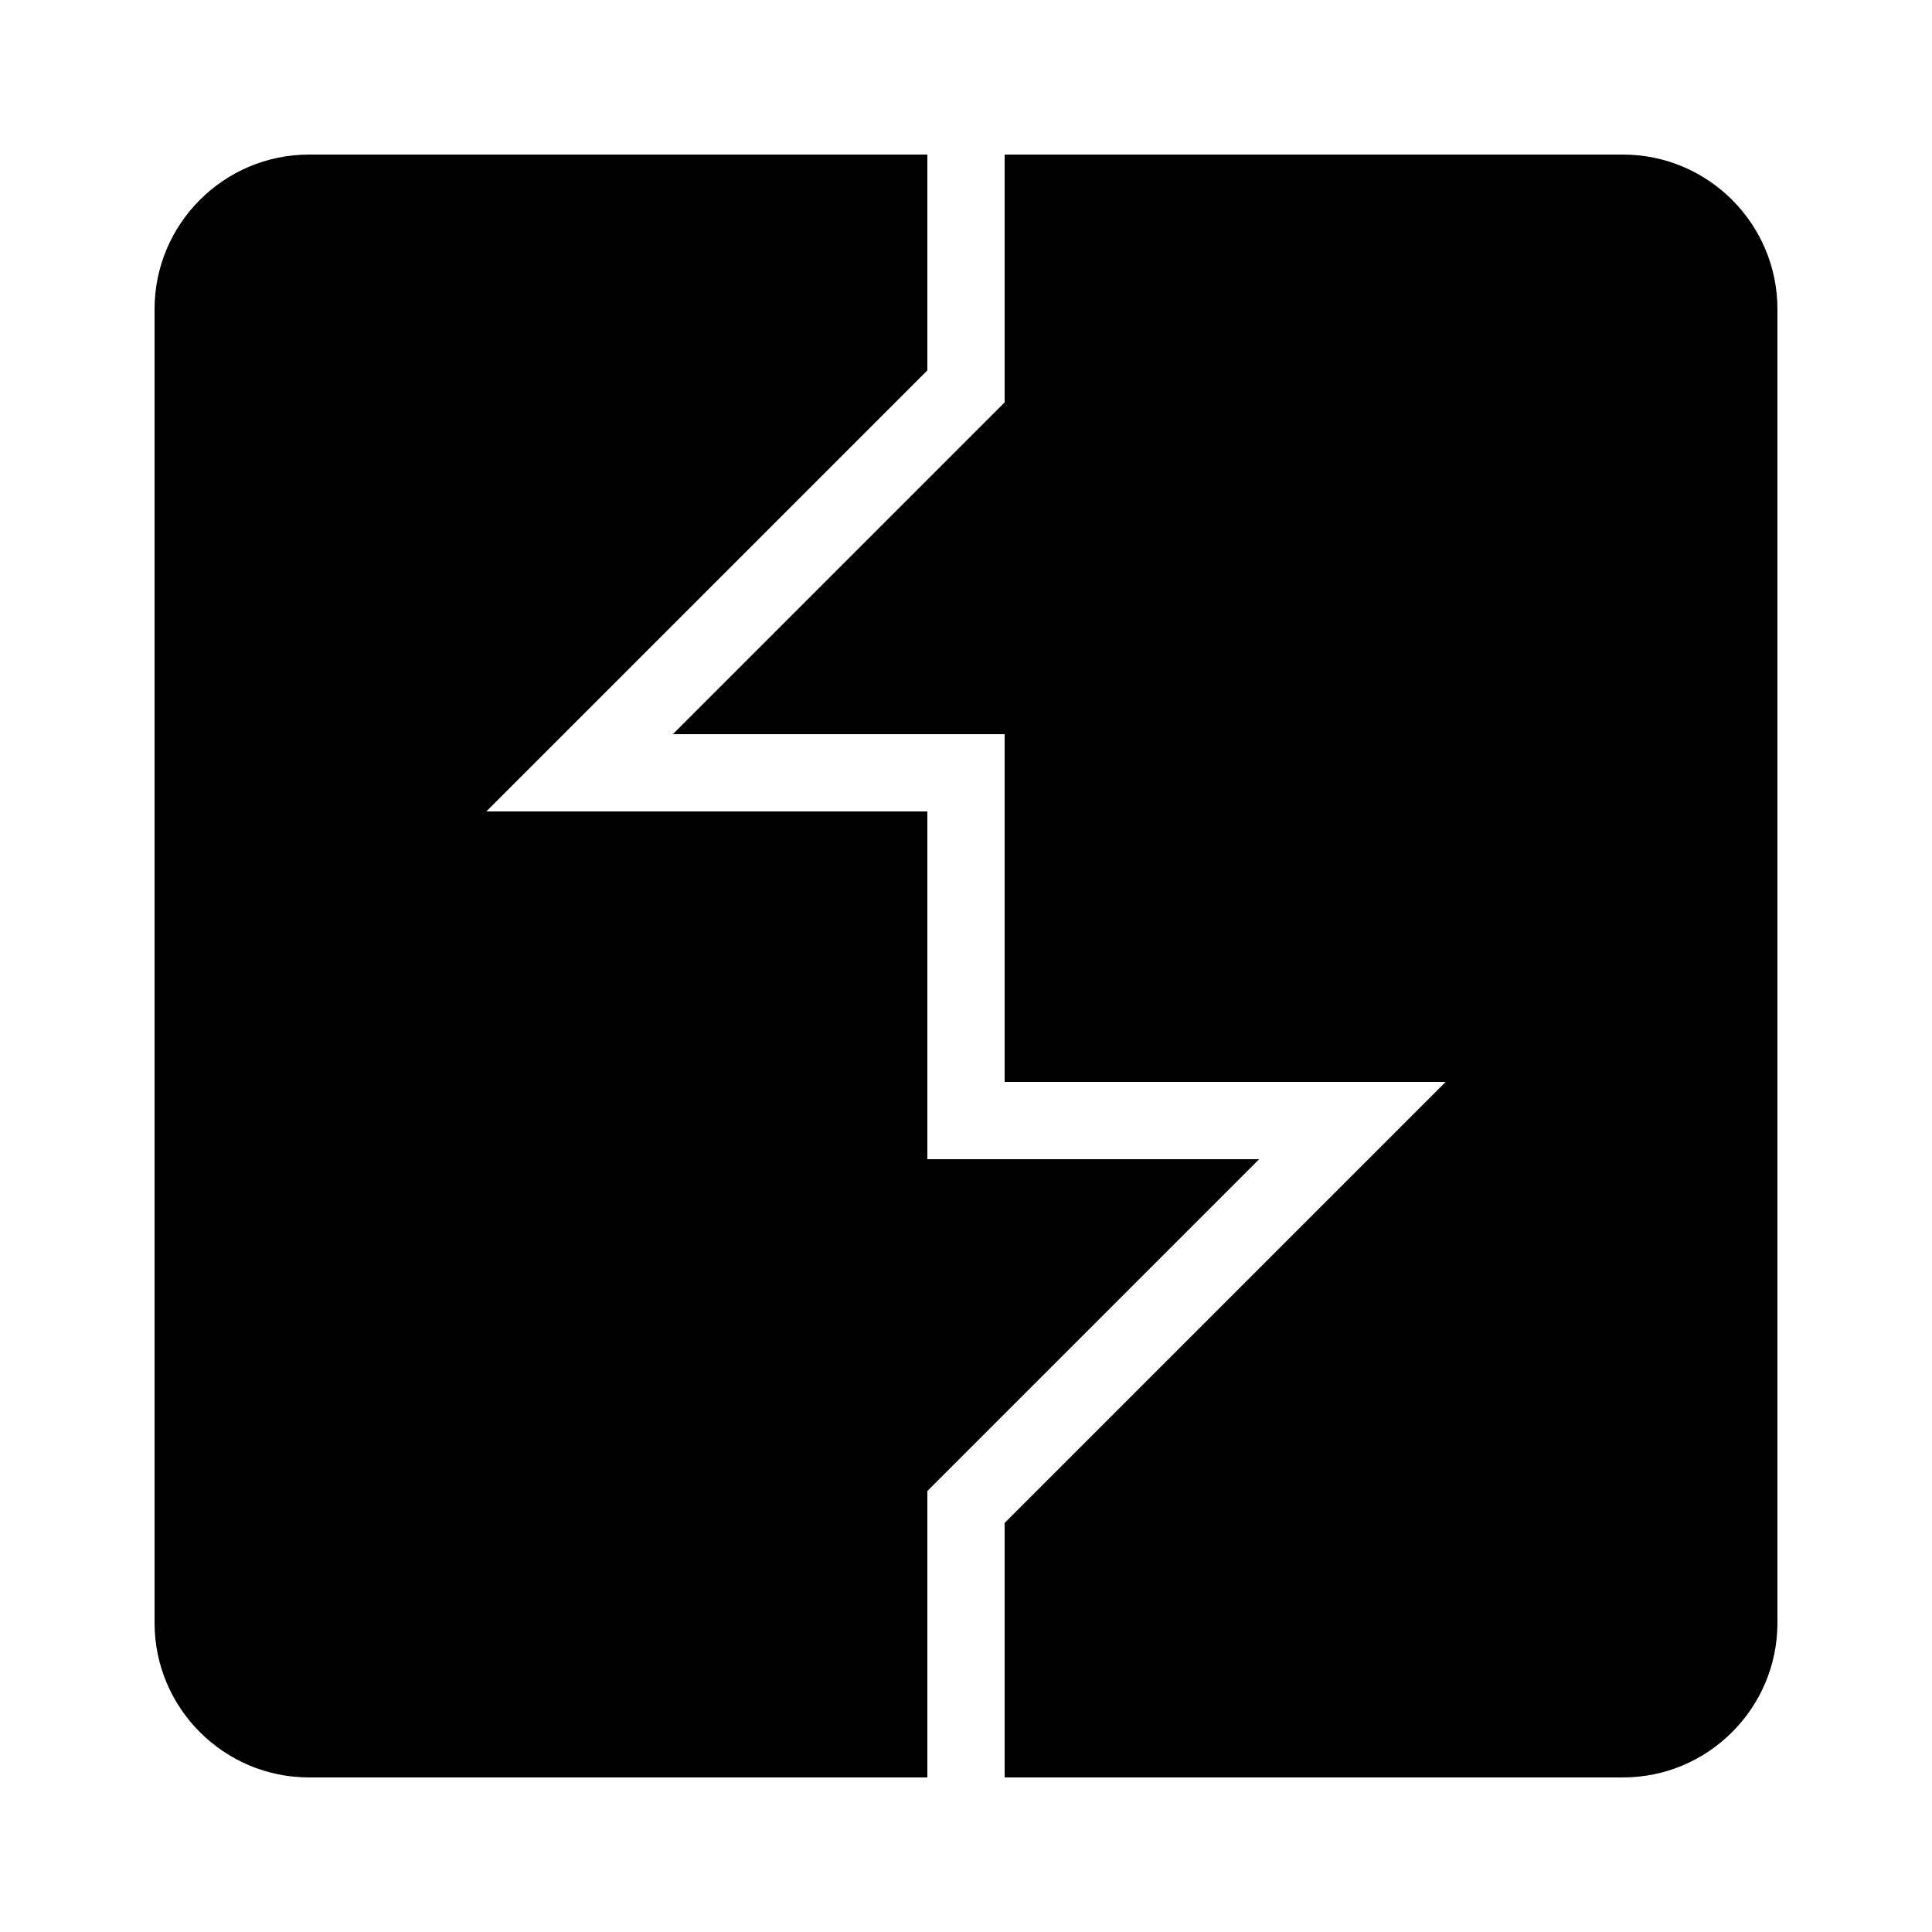
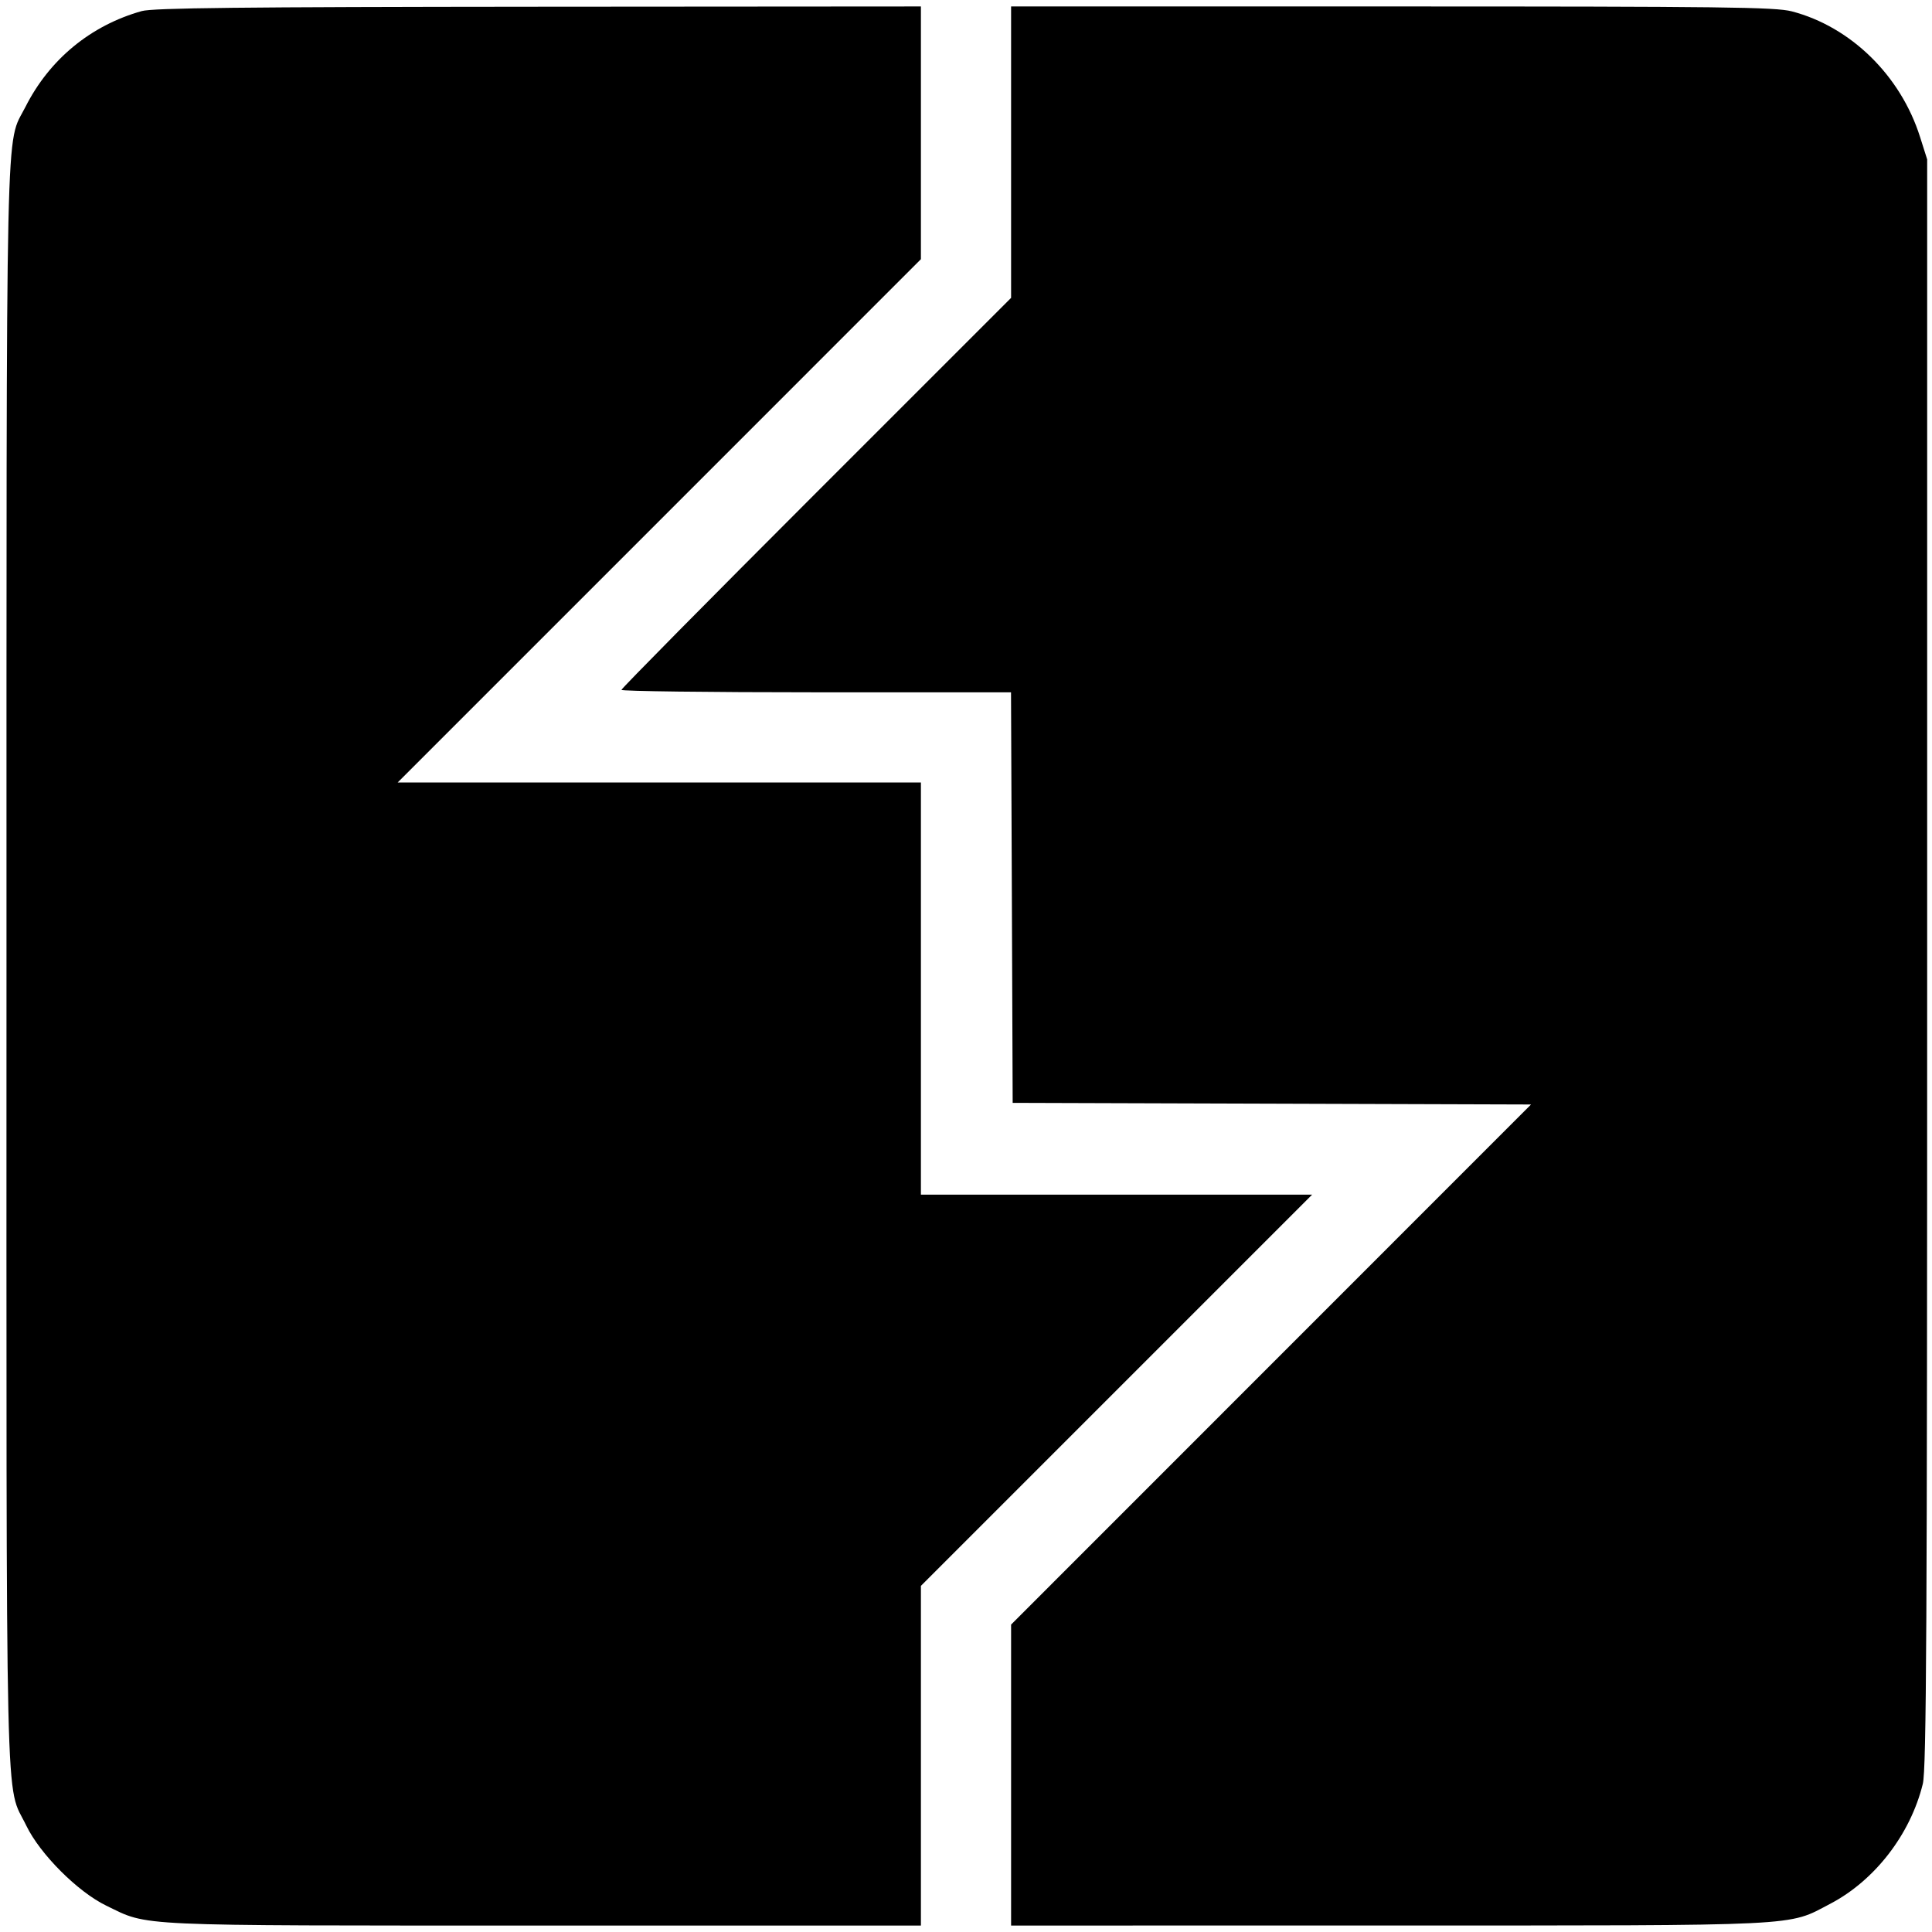
<svg xmlns="http://www.w3.org/2000/svg" viewBox="0 0 50 50">
-   <path d="M 8 4 C 5.794 4 4 5.794 4 8 L 4 42 C 4 44.206 5.794 46 8 46 L 24 46 L 24 38.586 L 32.586 30 L 24 30 L 24 25 L 24 24 L 24 21 L 12.586 21 L 24 9.586 L 24 4 L 8 4 z M 26 4 L 26 10.414 L 17.414 19 L 26 19 L 26 24 L 26 25 L 26 28 L 37.414 28 L 26 39.414 L 26 46 L 42 46 C 44.206 46 46 44.206 46 42 L 46 8 C 46 5.794 44.206 4 42 4 L 26 4 z" />
+   <path d="M3.667 0.287 C 2.345 0.659,1.279 1.538,0.659 2.766 C 0.136 3.801,0.169 2.310,0.168 25.003 C 0.167 47.822,0.127 46.101,0.682 47.250 C 1.038 47.986,2.014 48.962,2.750 49.318 C 3.869 49.859,3.307 49.833,14.059 49.833 L 23.833 49.833 23.833 45.438 L 23.833 41.042 28.896 35.979 L 33.958 30.917 28.896 30.917 L 23.833 30.917 23.833 25.583 L 23.833 20.250 17.063 20.250 L 10.292 20.250 17.063 13.479 L 23.833 6.708 23.833 3.437 L 23.833 0.167 13.938 0.174 C 6.223 0.180,3.959 0.205,3.667 0.287 M26.167 3.938 L 26.167 7.709 21.125 12.750 C 18.352 15.523,16.083 17.819,16.083 17.854 C 16.083 17.888,18.352 17.917,21.124 17.917 L 26.165 17.917 26.187 23.229 L 26.208 28.542 32.915 28.563 L 39.623 28.584 32.895 35.314 L 26.167 42.044 26.167 45.939 L 26.167 49.833 35.938 49.832 C 46.789 49.831,46.243 49.858,47.366 49.270 C 48.520 48.666,49.441 47.474,49.762 46.167 C 49.856 45.788,49.875 42.115,49.875 24.917 L 49.875 4.125 49.690 3.542 C 49.187 1.954,47.897 0.692,46.372 0.294 C 45.945 0.183,44.607 0.167,36.024 0.167 L 26.167 0.167 26.167 3.938 " stroke="none" fill-rule="evenodd" fill="black" />
</svg>
